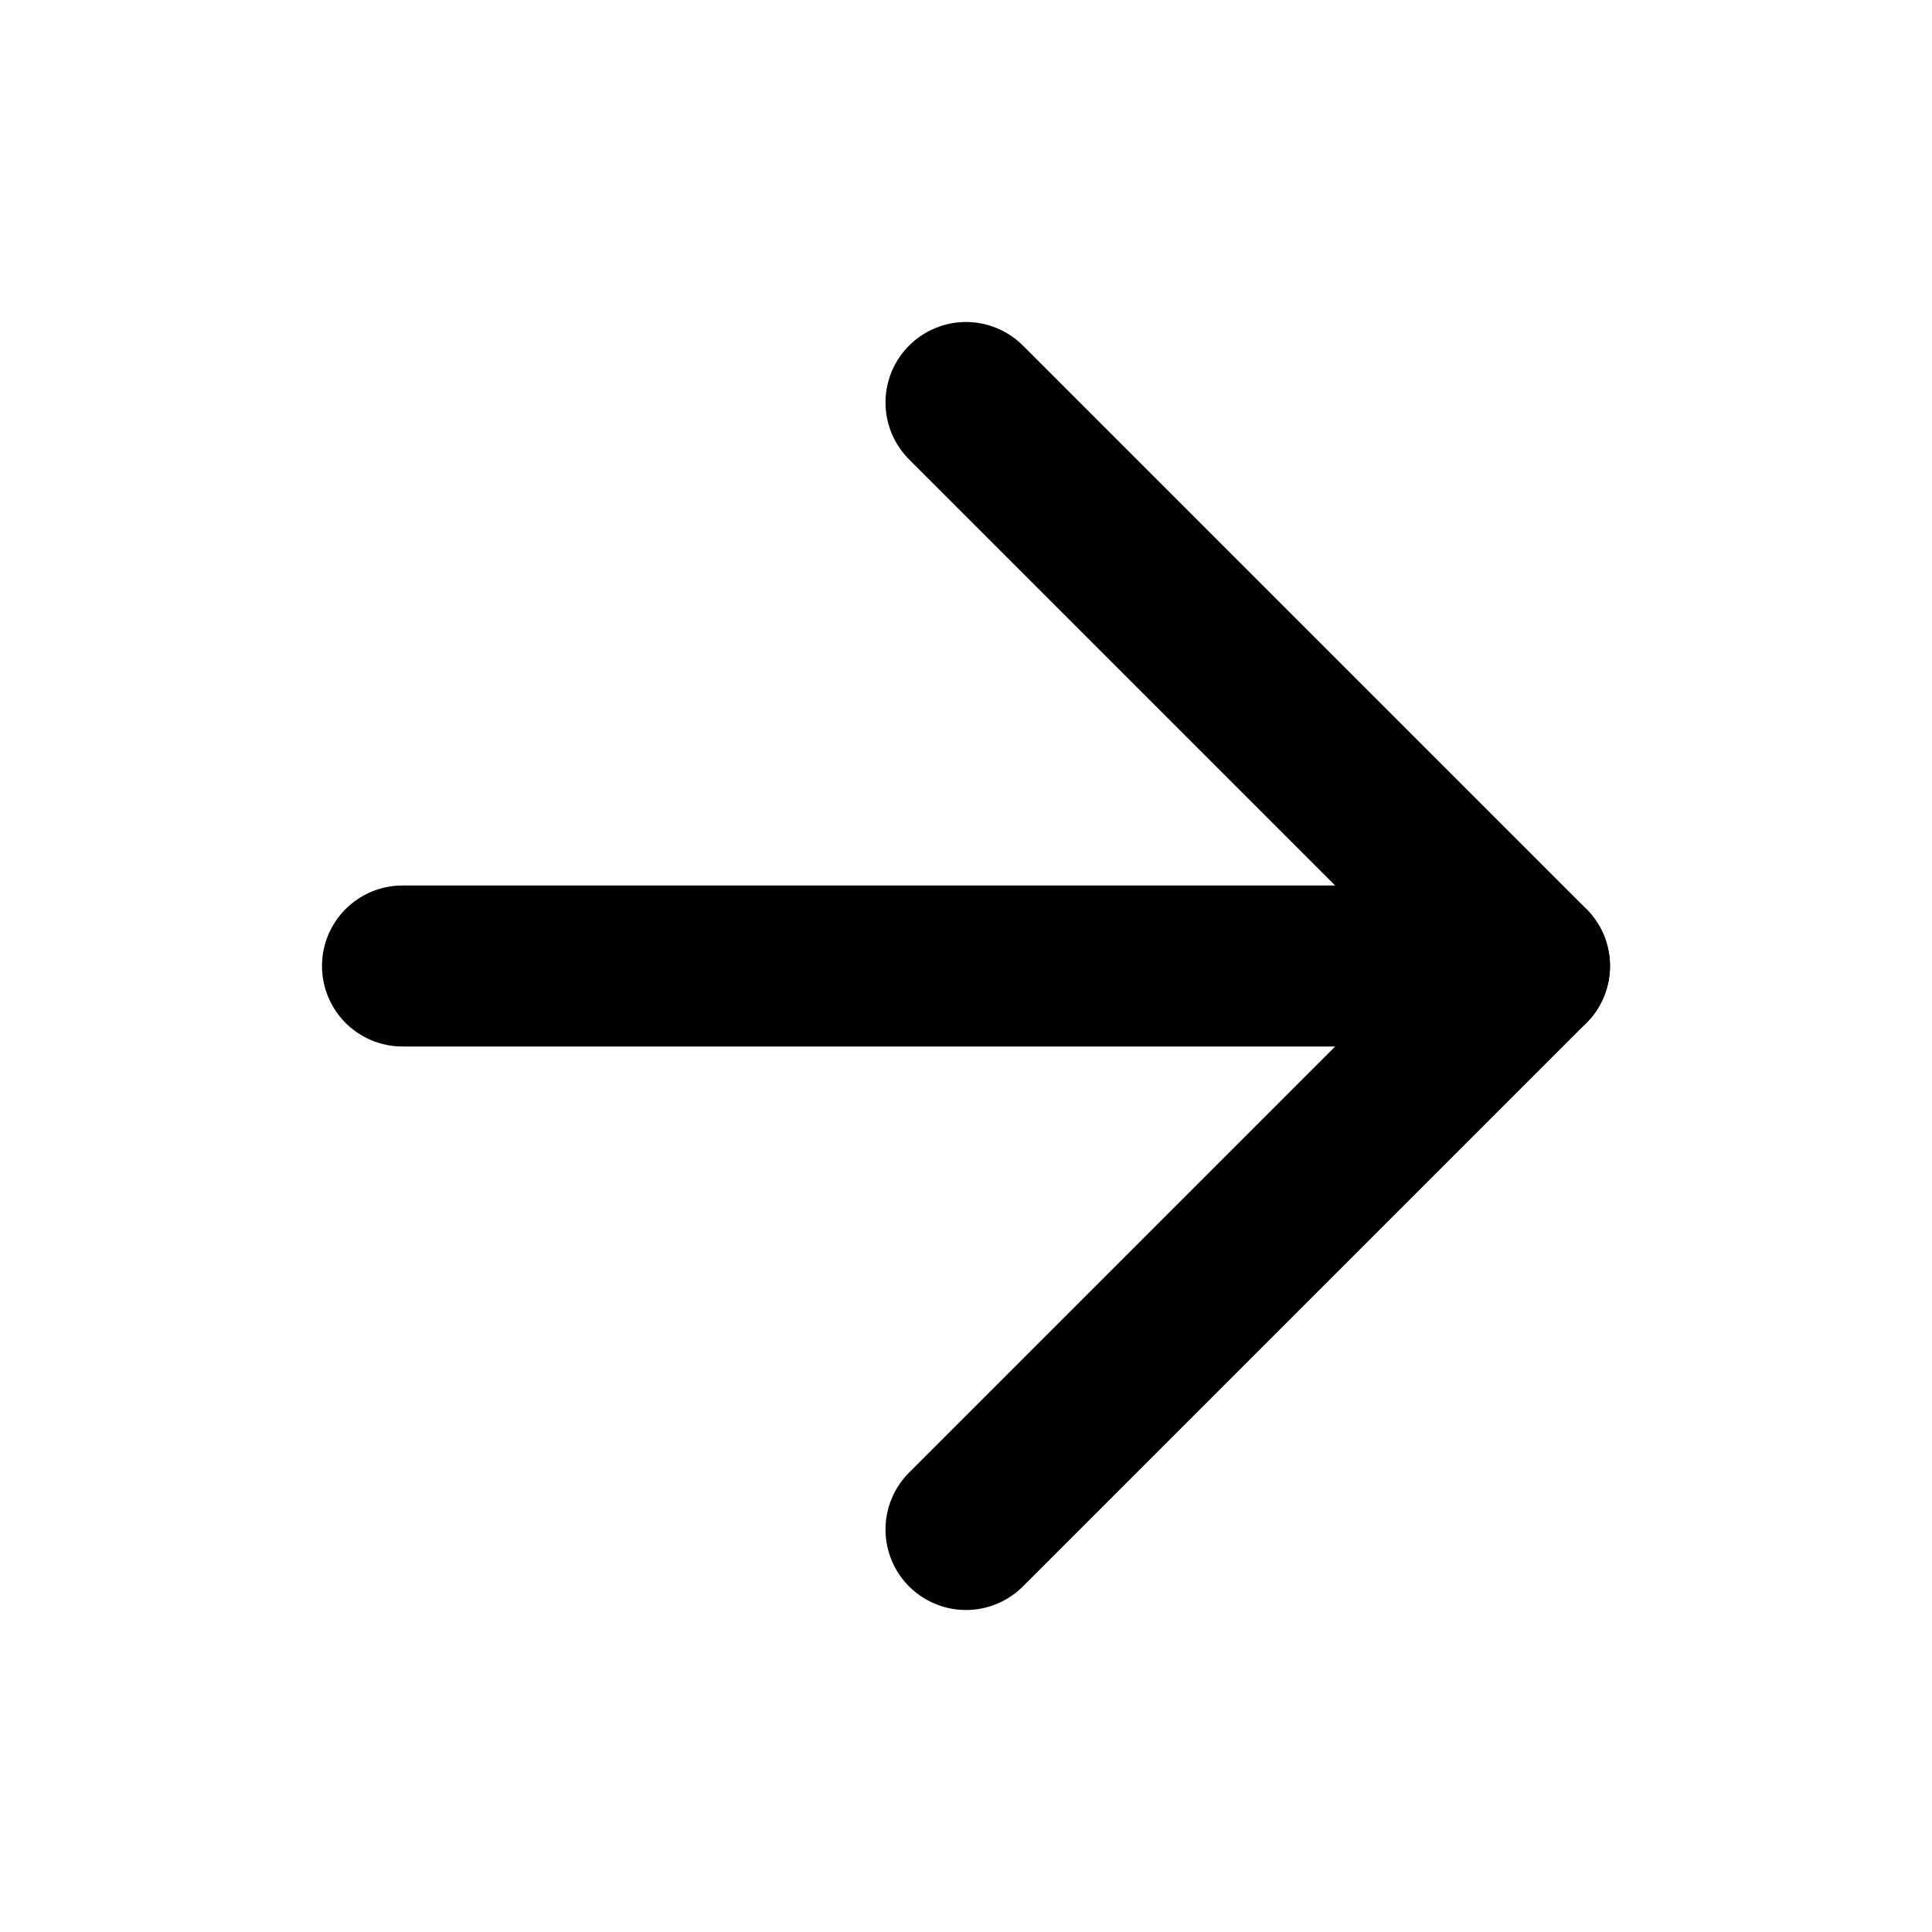
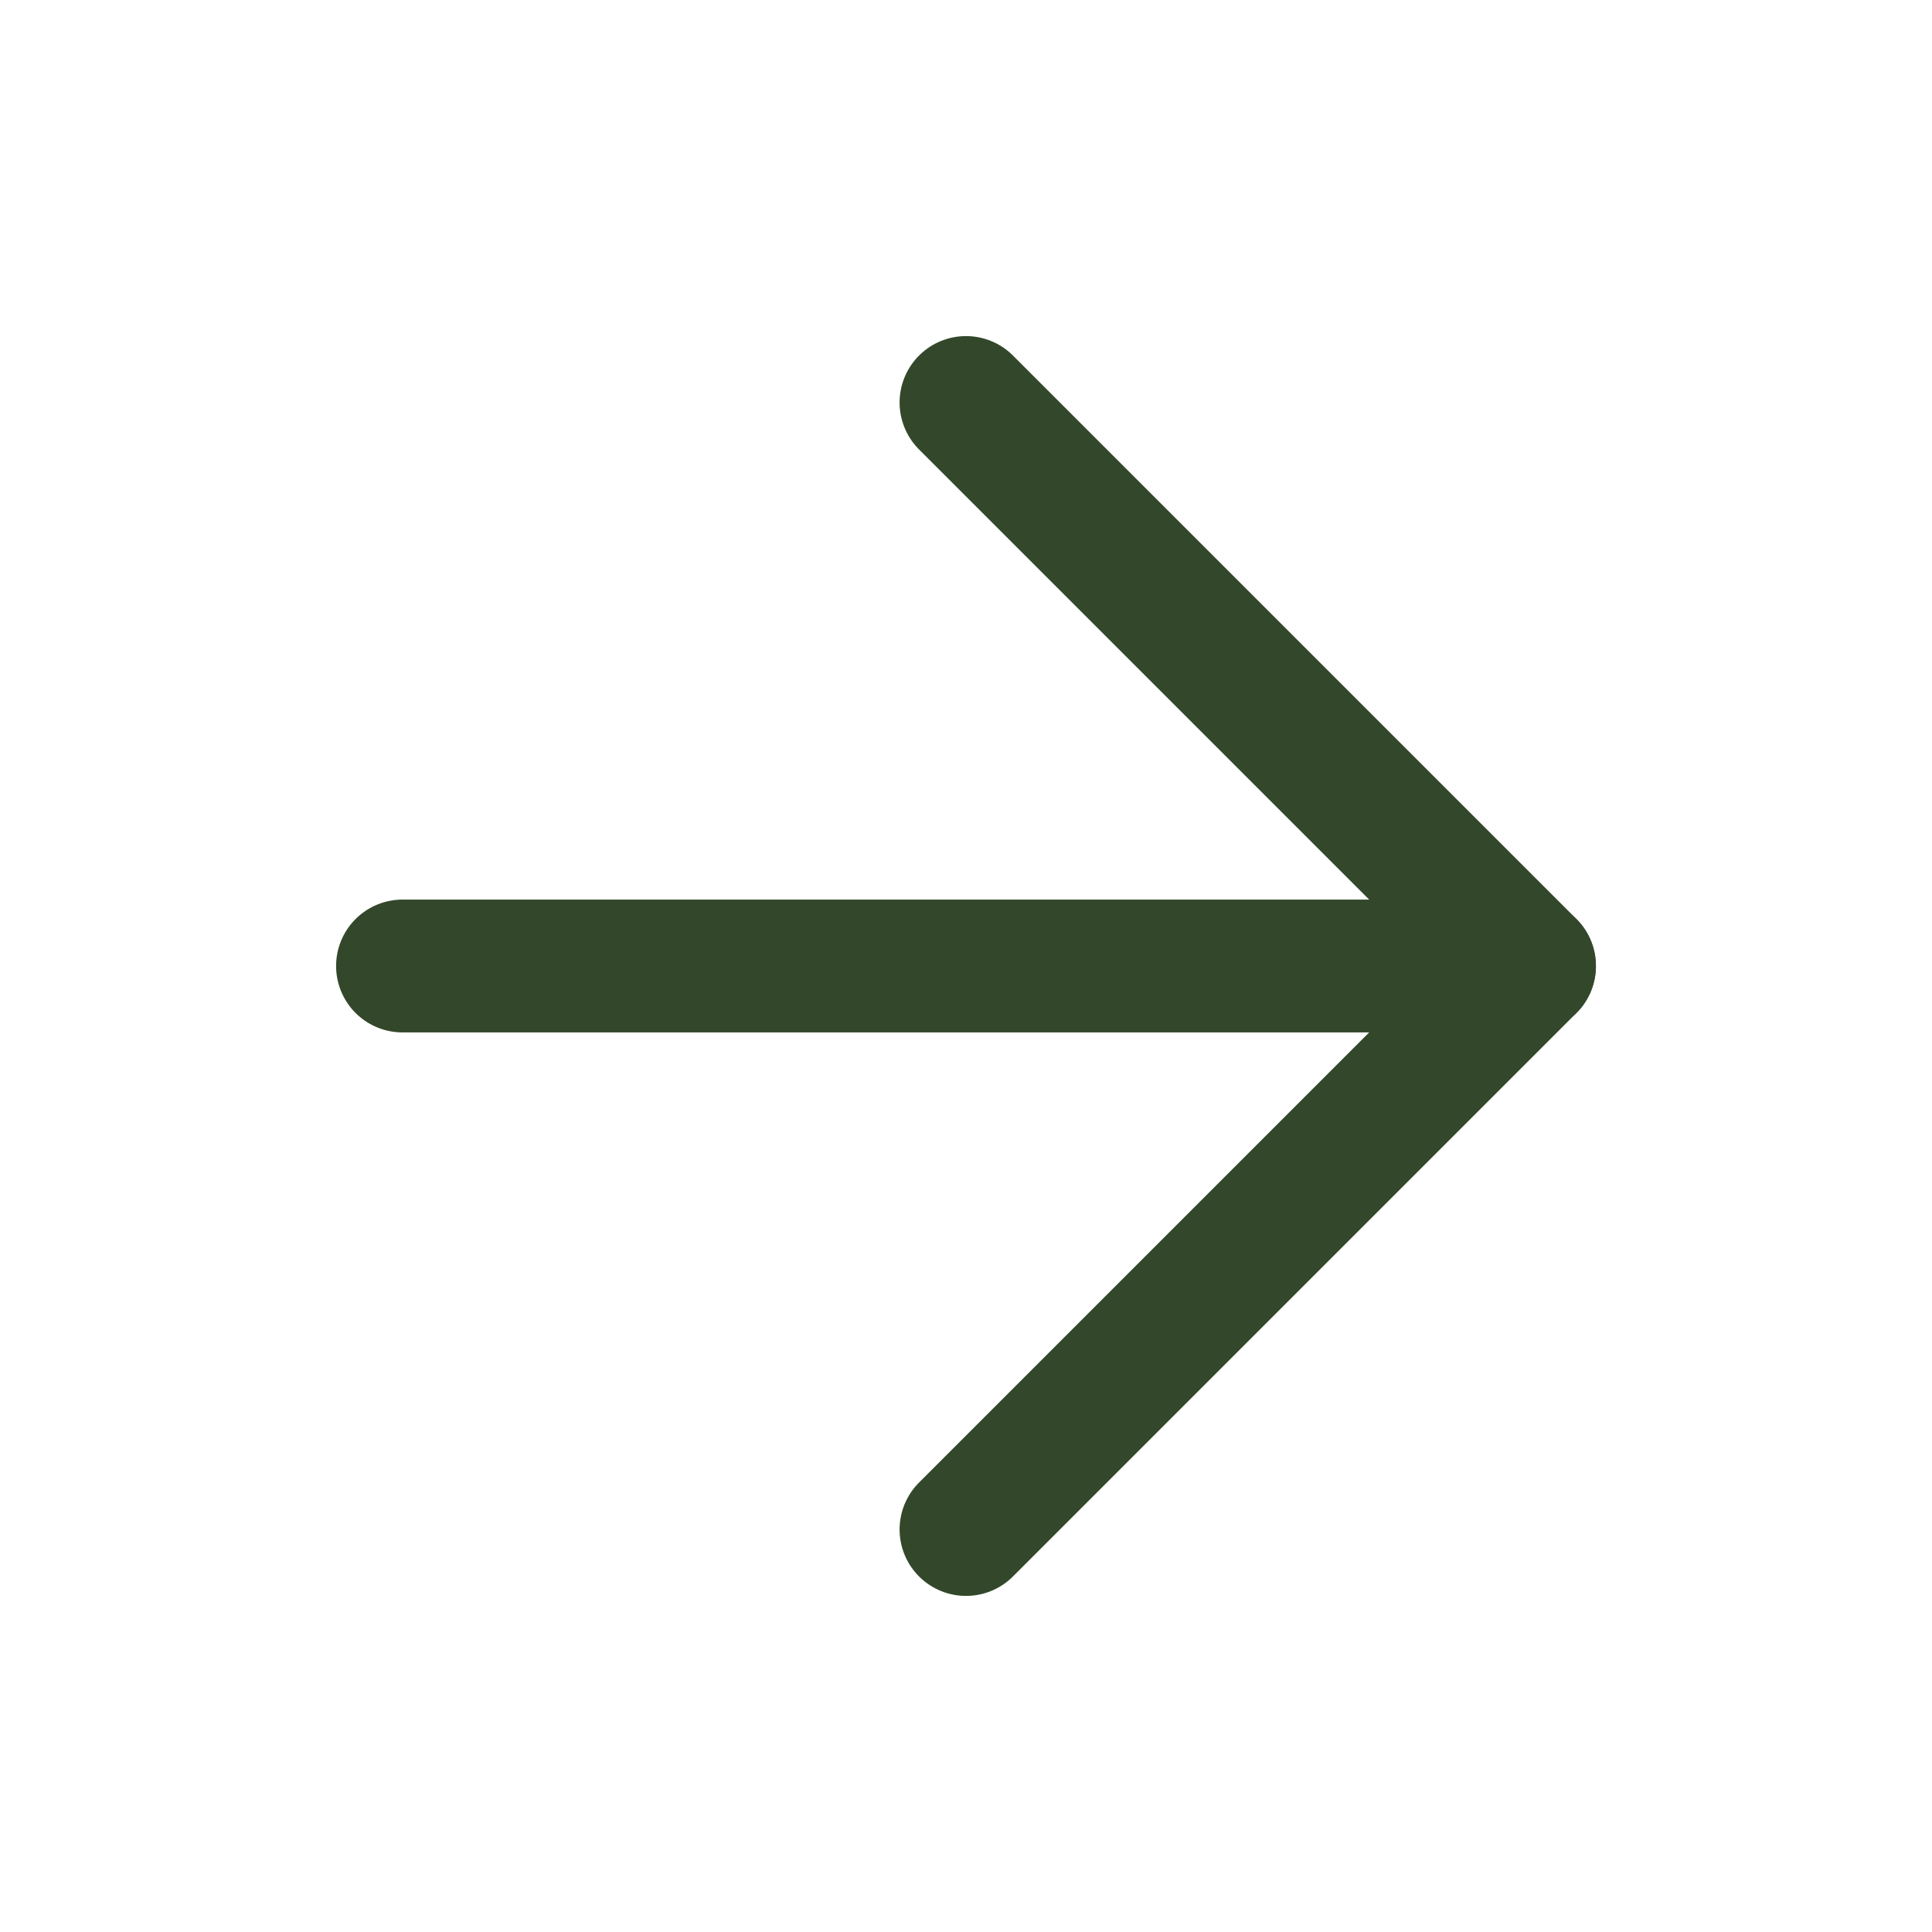
- <svg xmlns="http://www.w3.org/2000/svg" width="24" height="24" viewBox="0 0 24 24" fill="none" stroke="currentColor" stroke-width="2" stroke-linecap="round" stroke-linejoin="round">
+ <svg xmlns="http://www.w3.org/2000/svg" width="24" height="24" viewBox="0 0 24 24" fill="none" stroke="#33482b" stroke-width="1.65" stroke-linecap="round" stroke-linejoin="round">
  <path d="M5 12h14" />
  <path d="m12 5 7 7-7 7" />
</svg>
